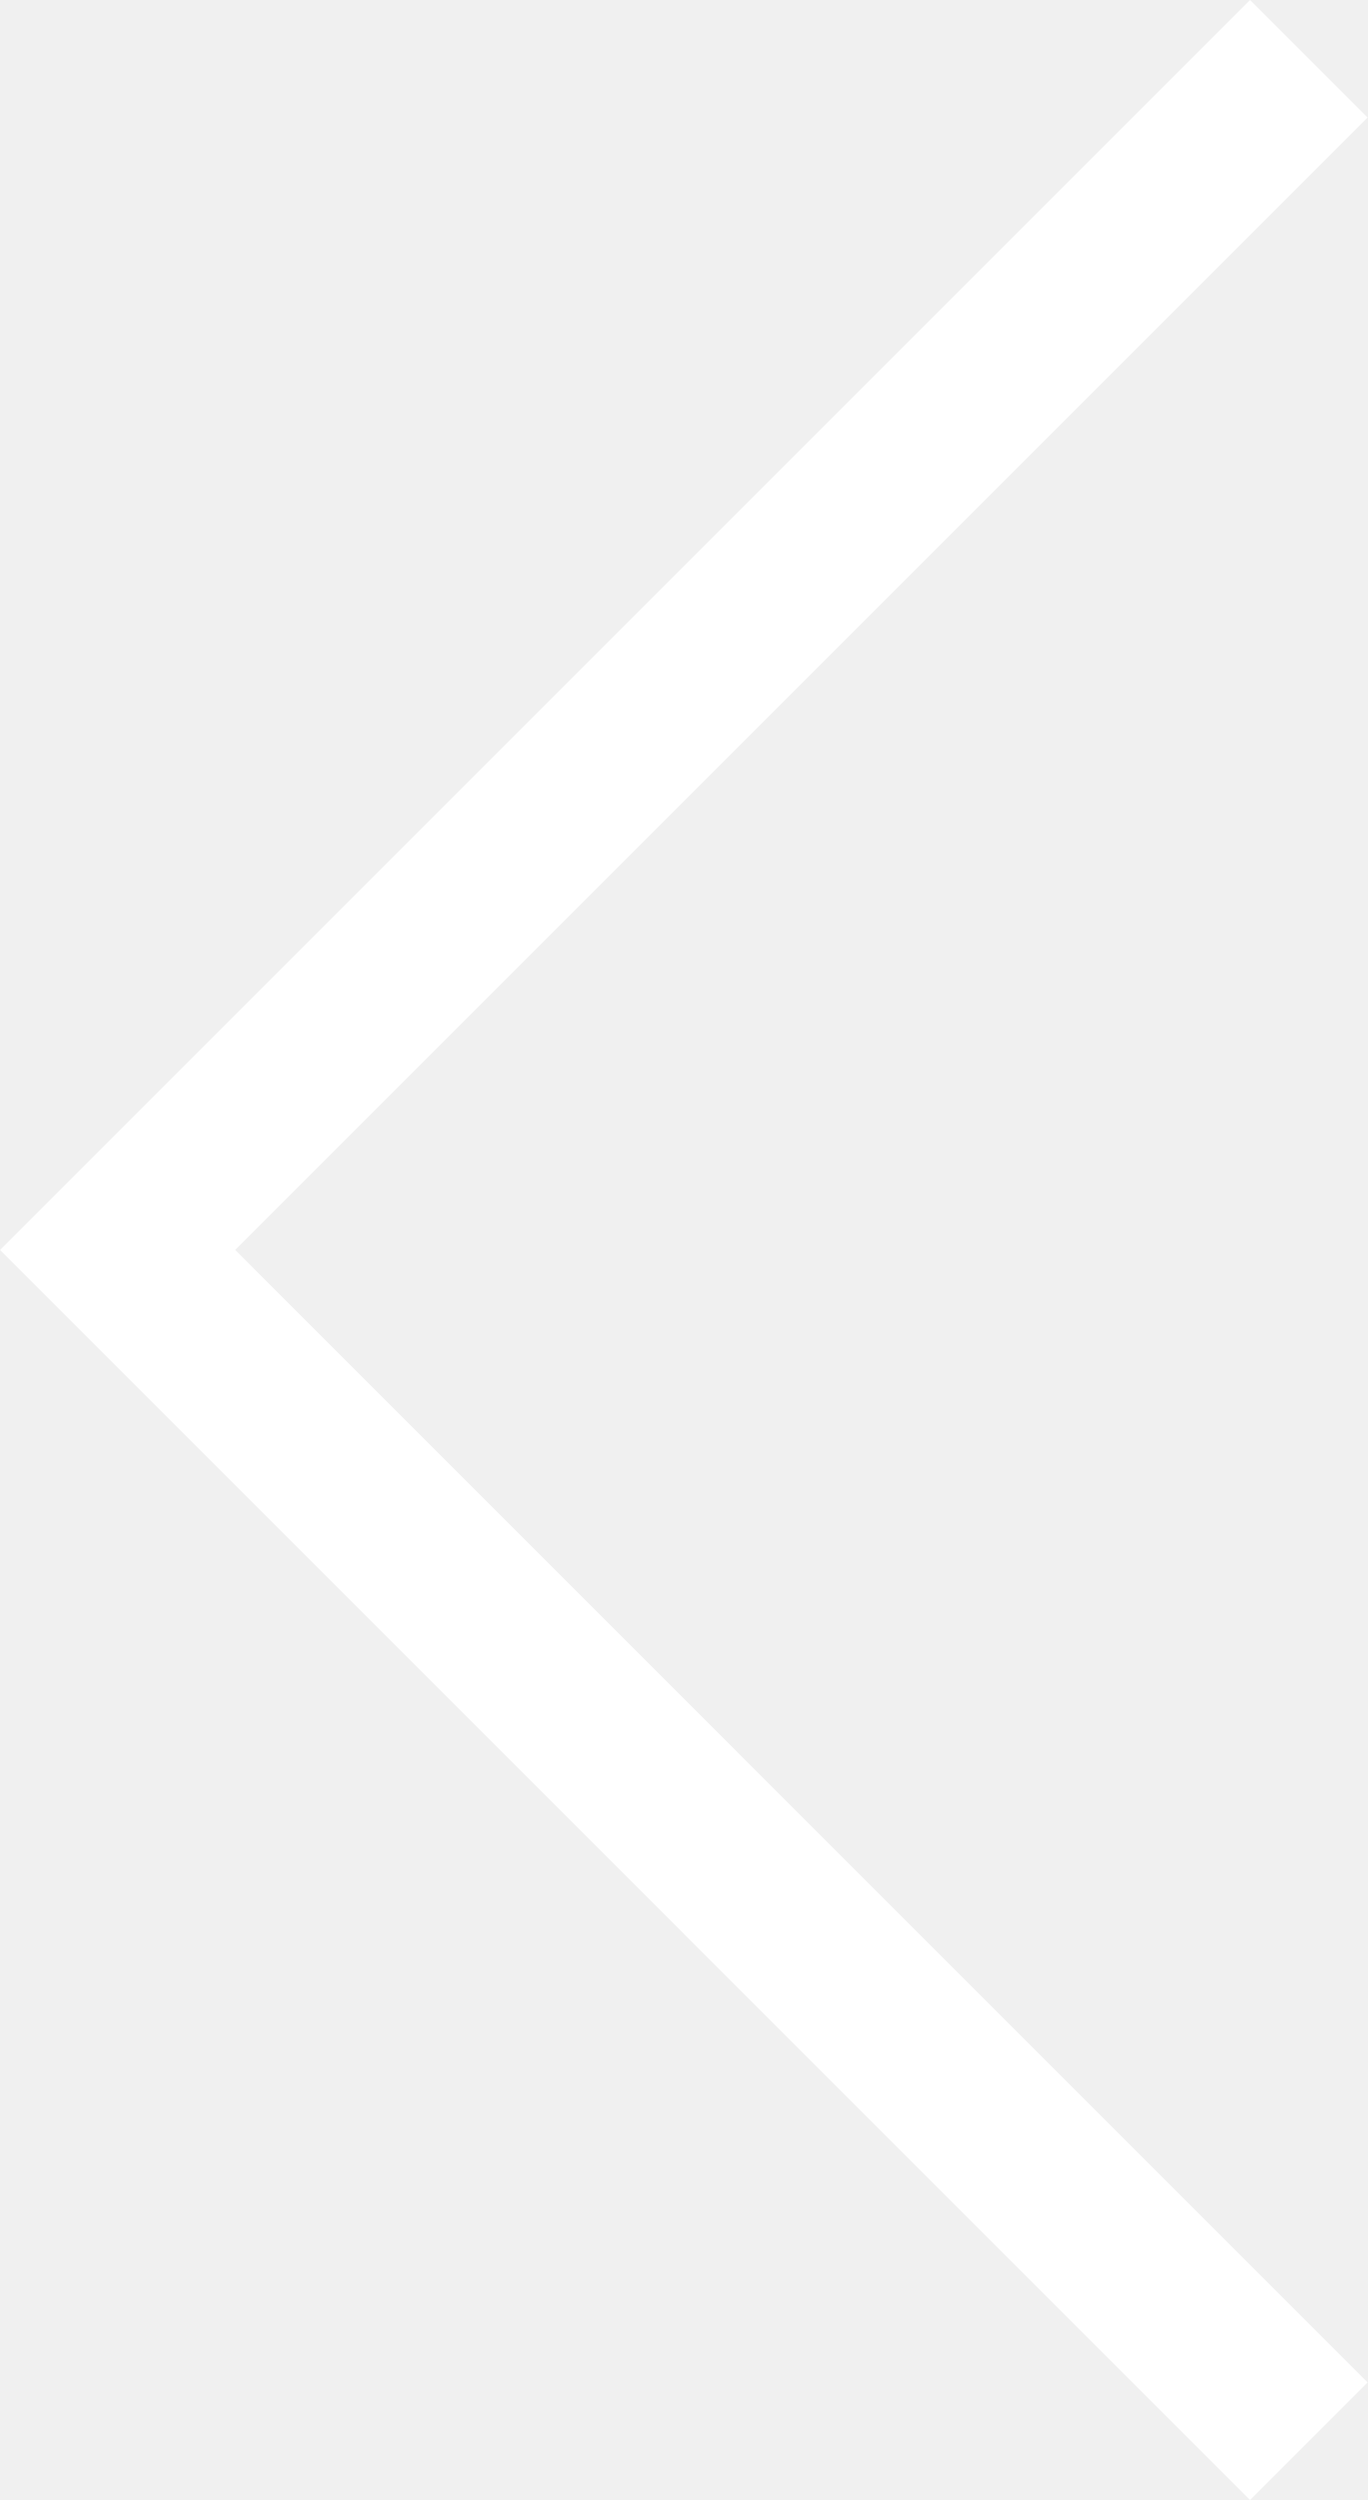
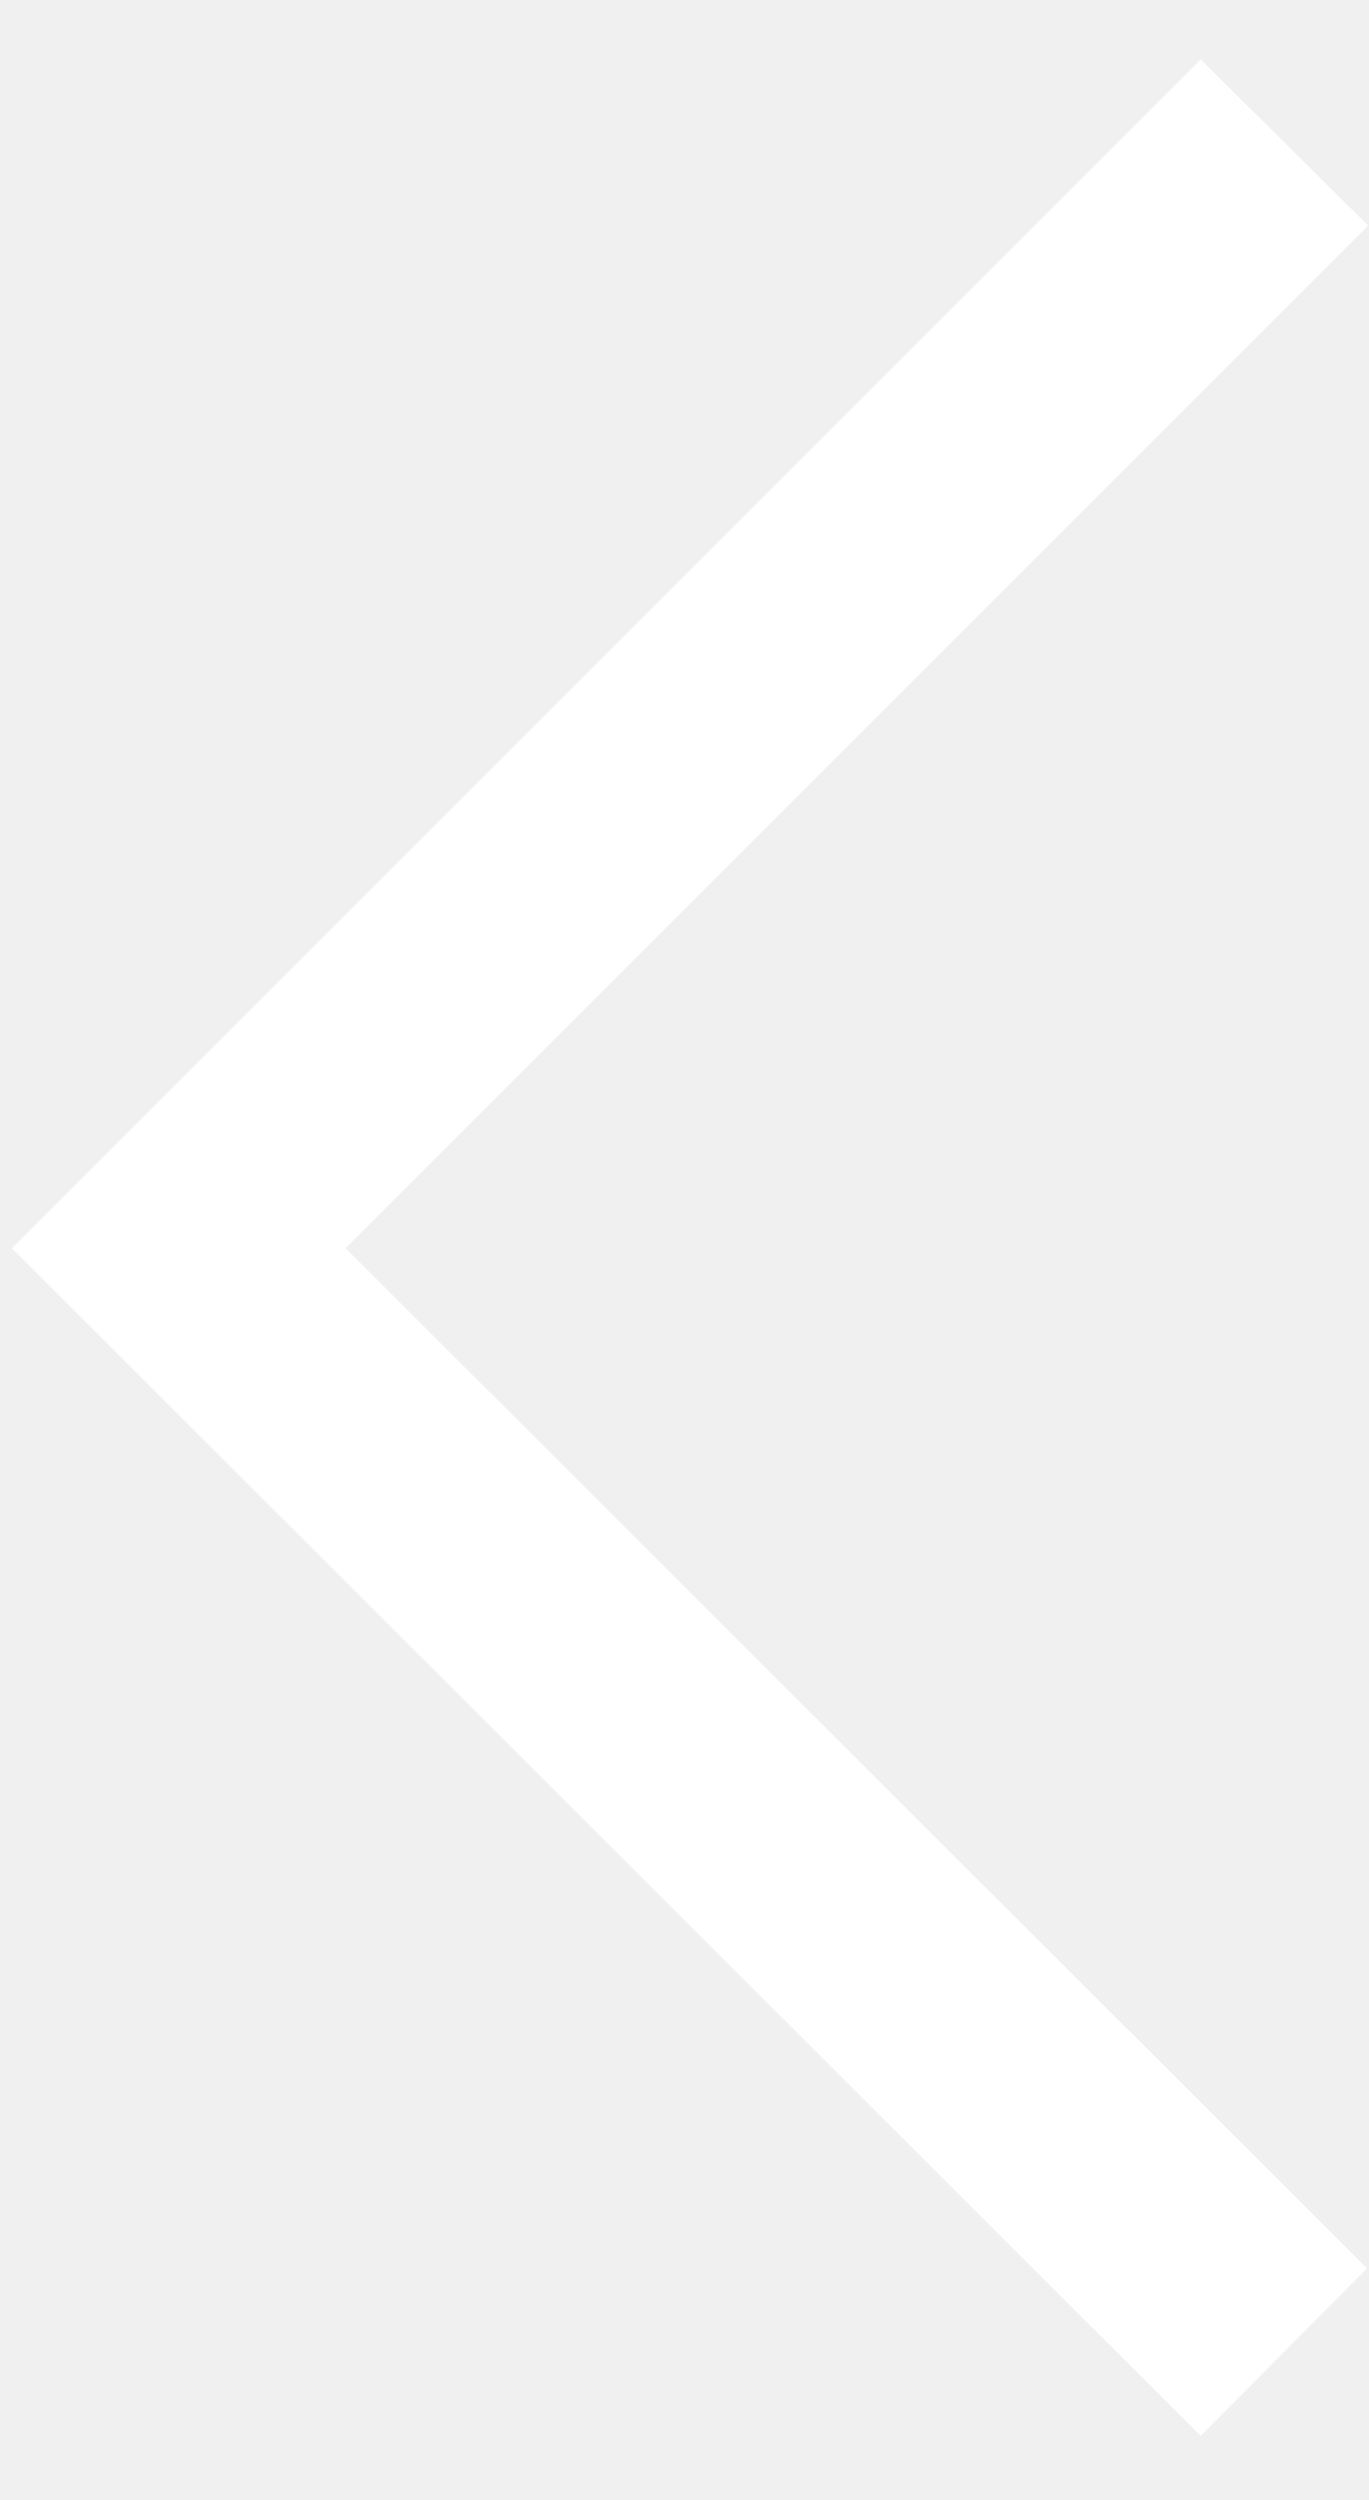
- <svg xmlns="http://www.w3.org/2000/svg" width="40.63mm" height="74.27mm" viewBox="0 0 115.16 210.53">
-   <defs>
-     <style>.a{fill:#fff;}</style>
-   </defs>
-   <polygon class="a" points="115.16 9.9 105.26 0 0 105.26 105.26 210.53 115.16 200.63 19.8 105.26 115.16 9.9" />
+ <svg xmlns="http://www.w3.org/2000/svg" version="1.1" id="Layer_1" x="0px" y="0px" viewBox="0 0 115.2 210.5" style="enable-background:new 0 0 115.2 210.5;" xml:space="preserve">
+   <style type="text/css">
+ 	.st0{fill:#FFFFFF;}
+ </style>
+   <polygon class="st0" points="29.1,105.1 115.2,19 101.1,5 1,105.1 101.1,205.1 115.1,191 " />
</svg>
